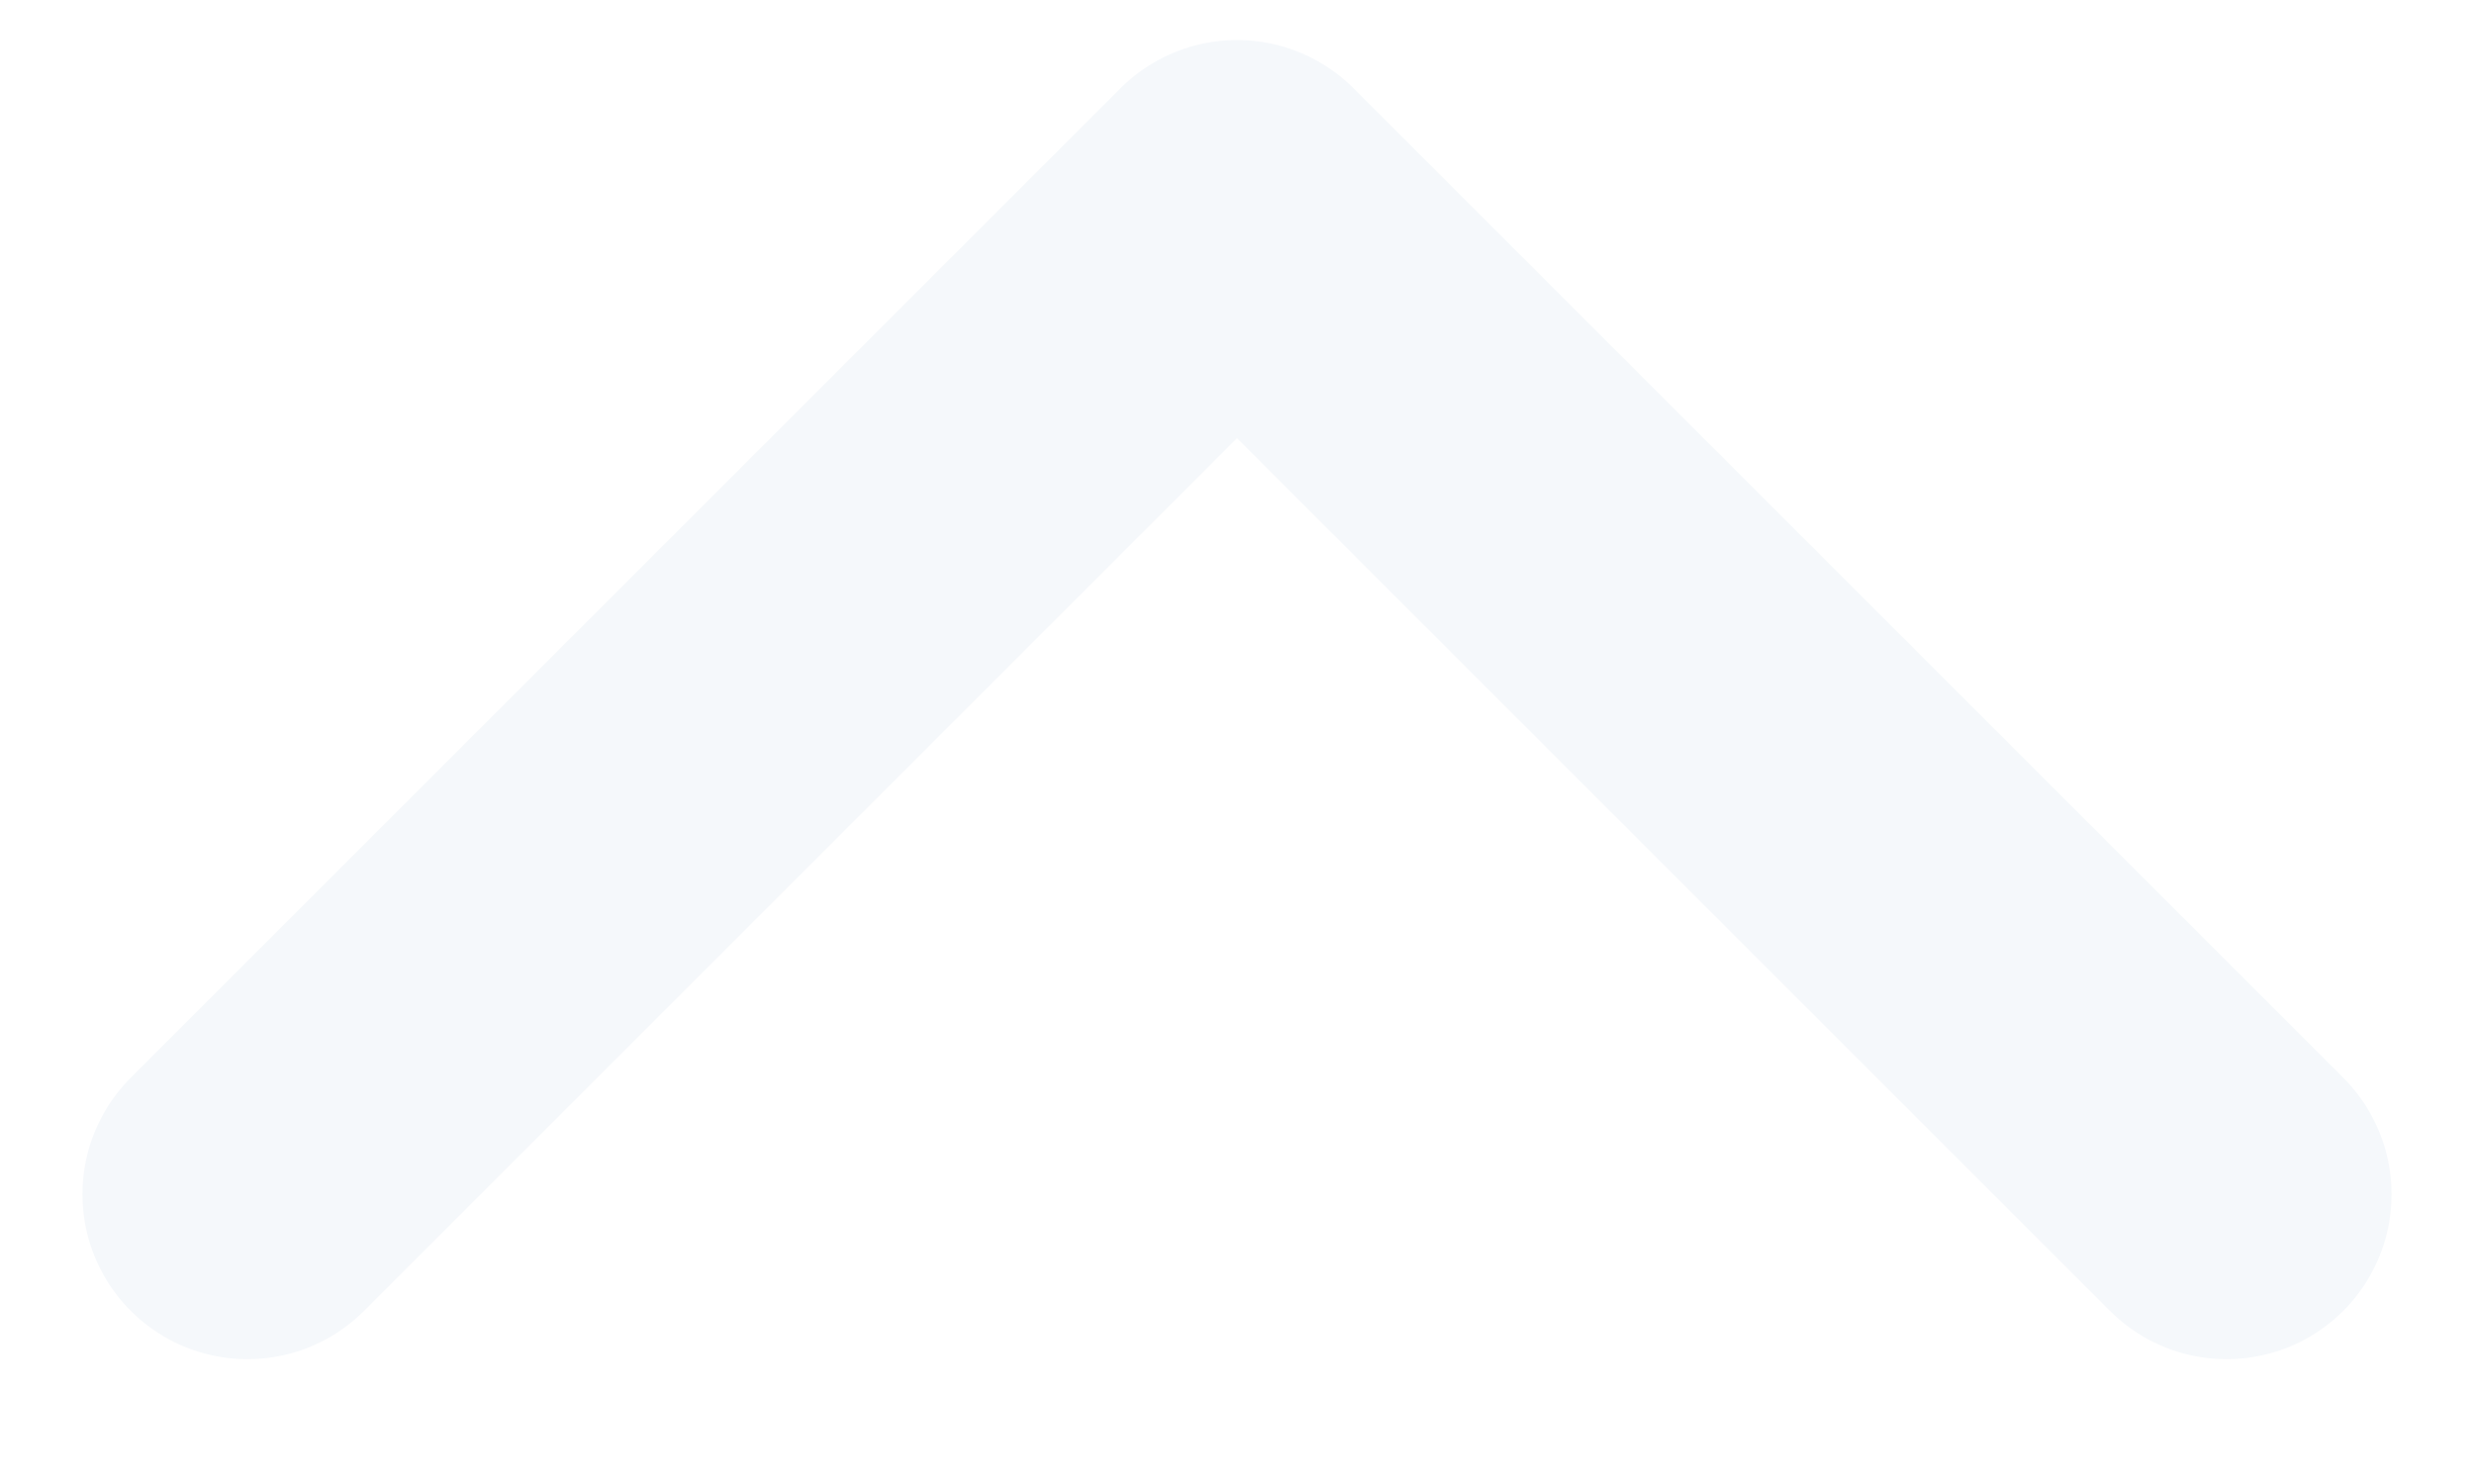
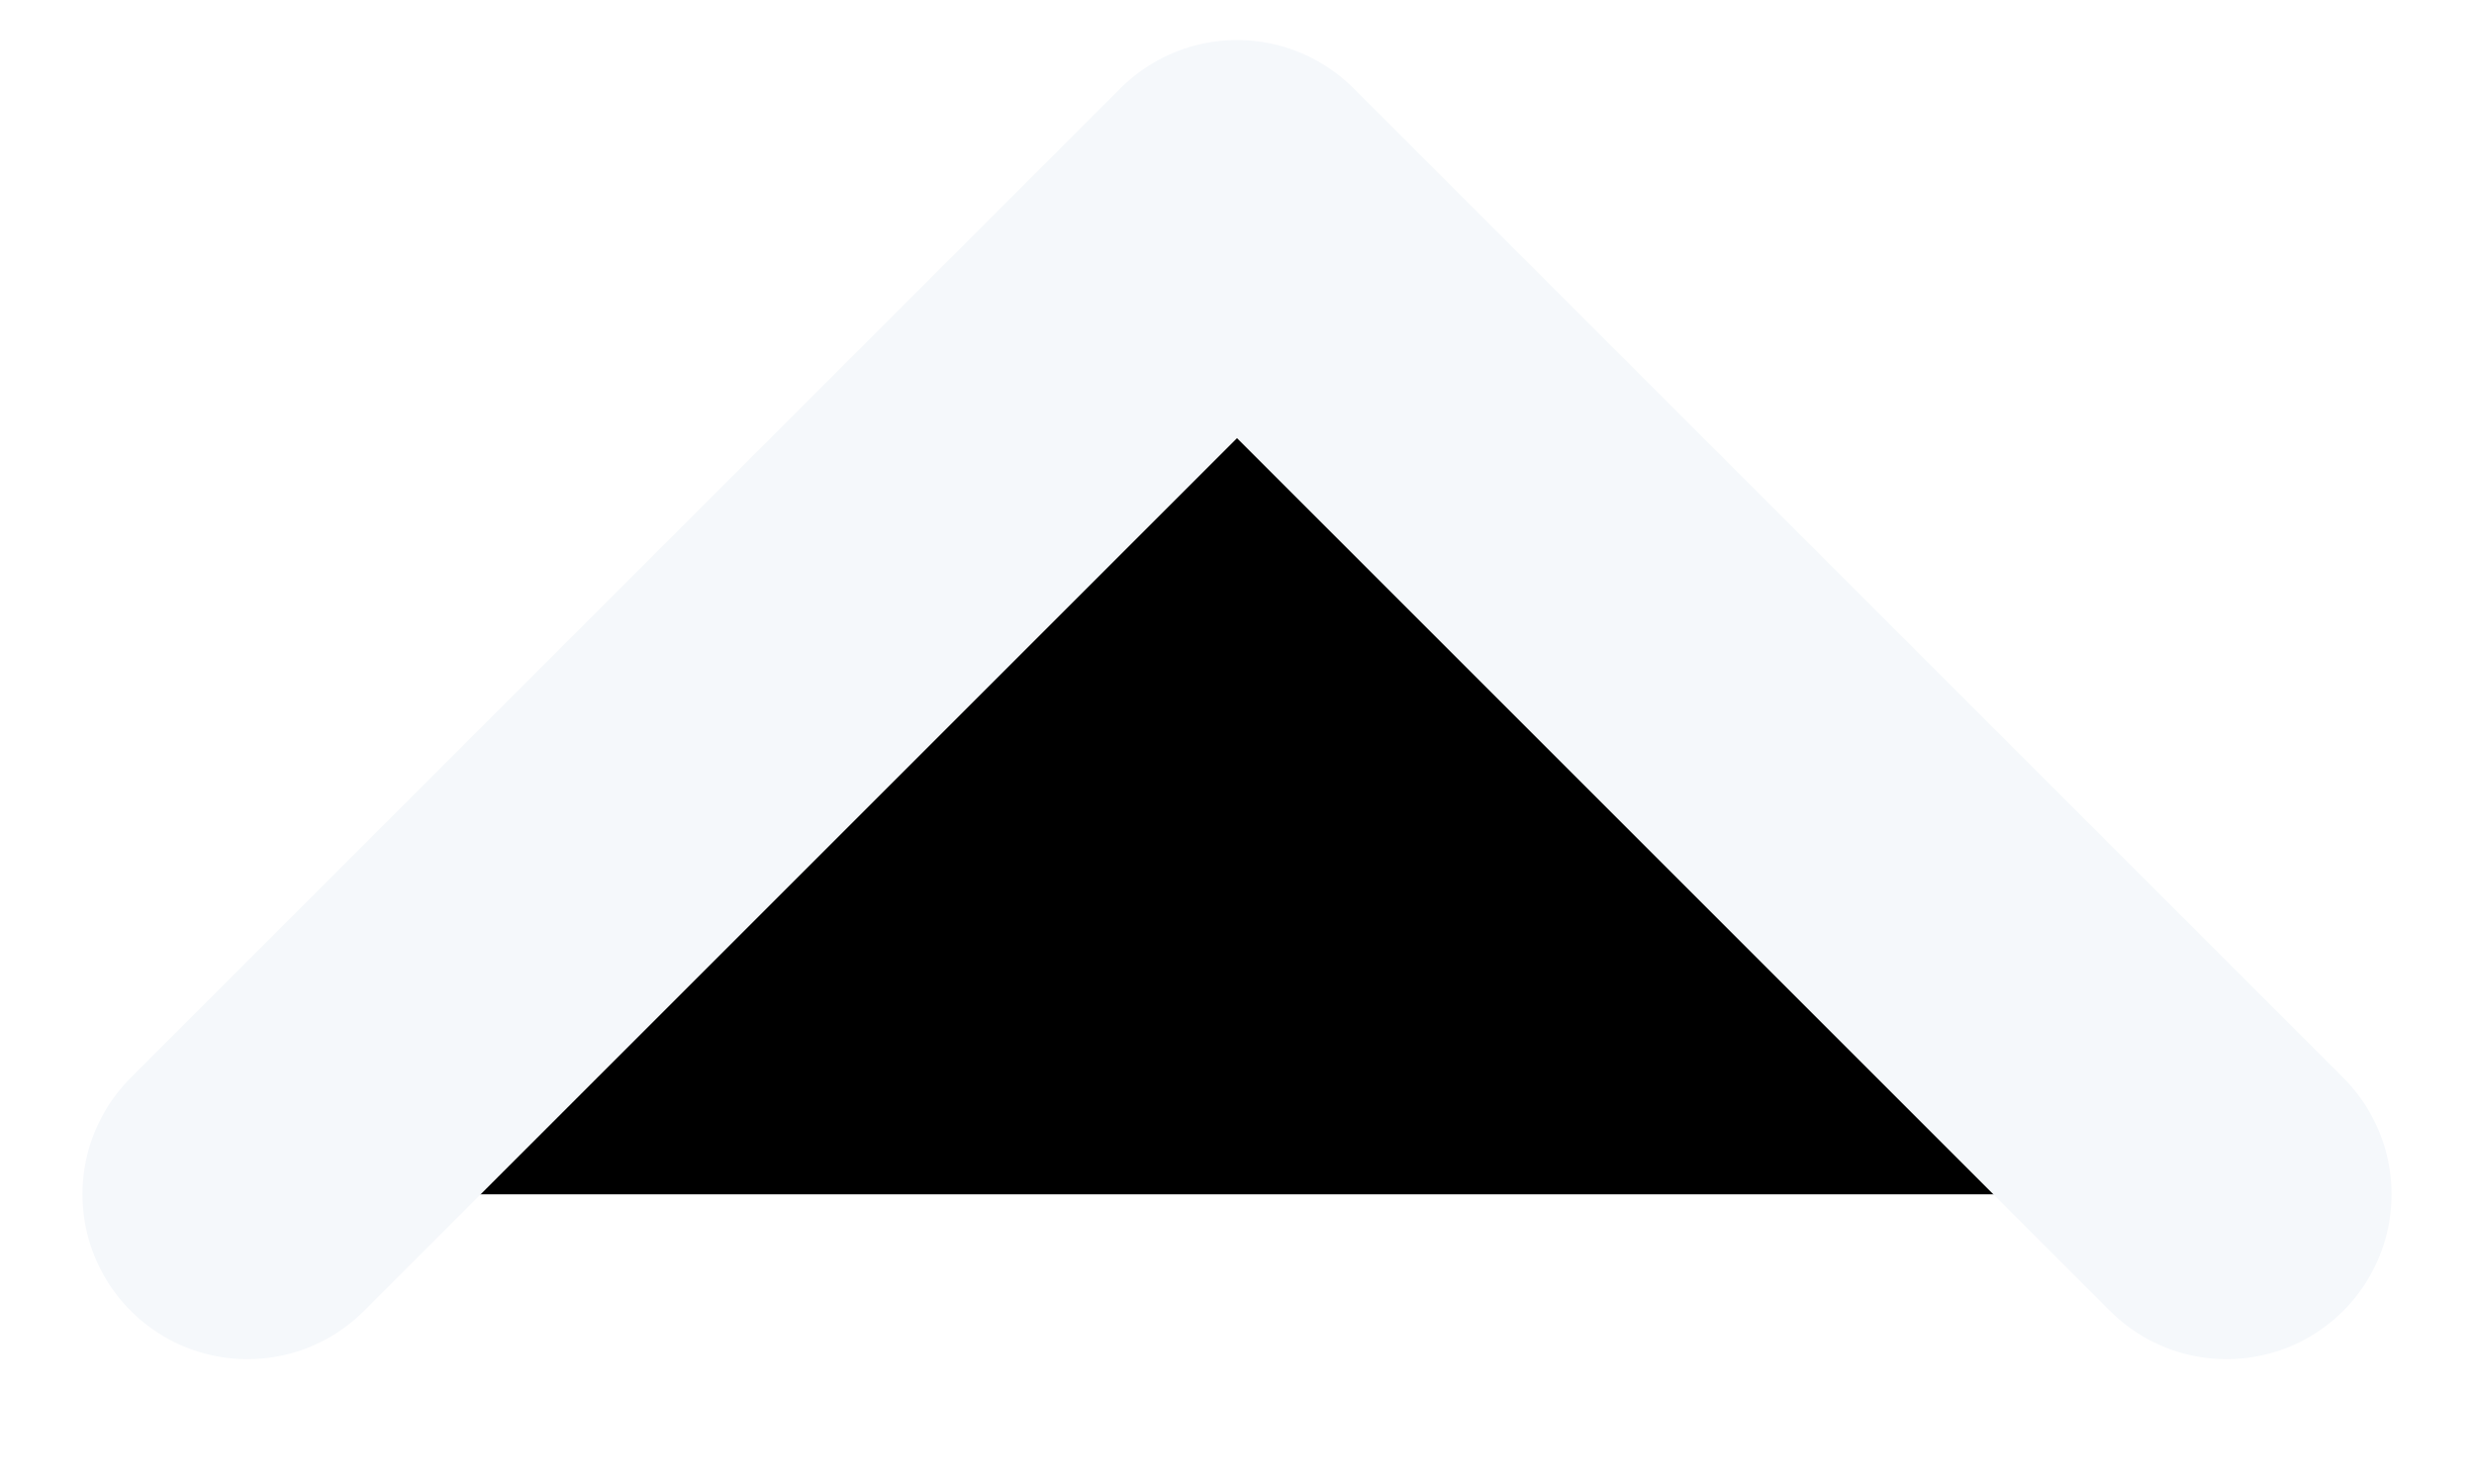
- <svg xmlns="http://www.w3.org/2000/svg" width="15" height="9" viewBox="0 0 15 9" fill="none">
+ <svg xmlns="http://www.w3.org/2000/svg" viewBox="0 0 15 9" fill="currentColor">
  <path d="M13.5 7.243L7.5 1.243L1.5 7.243" stroke="#F5F8FB" stroke-width="2" stroke-linecap="round" stroke-linejoin="round" />
</svg>
